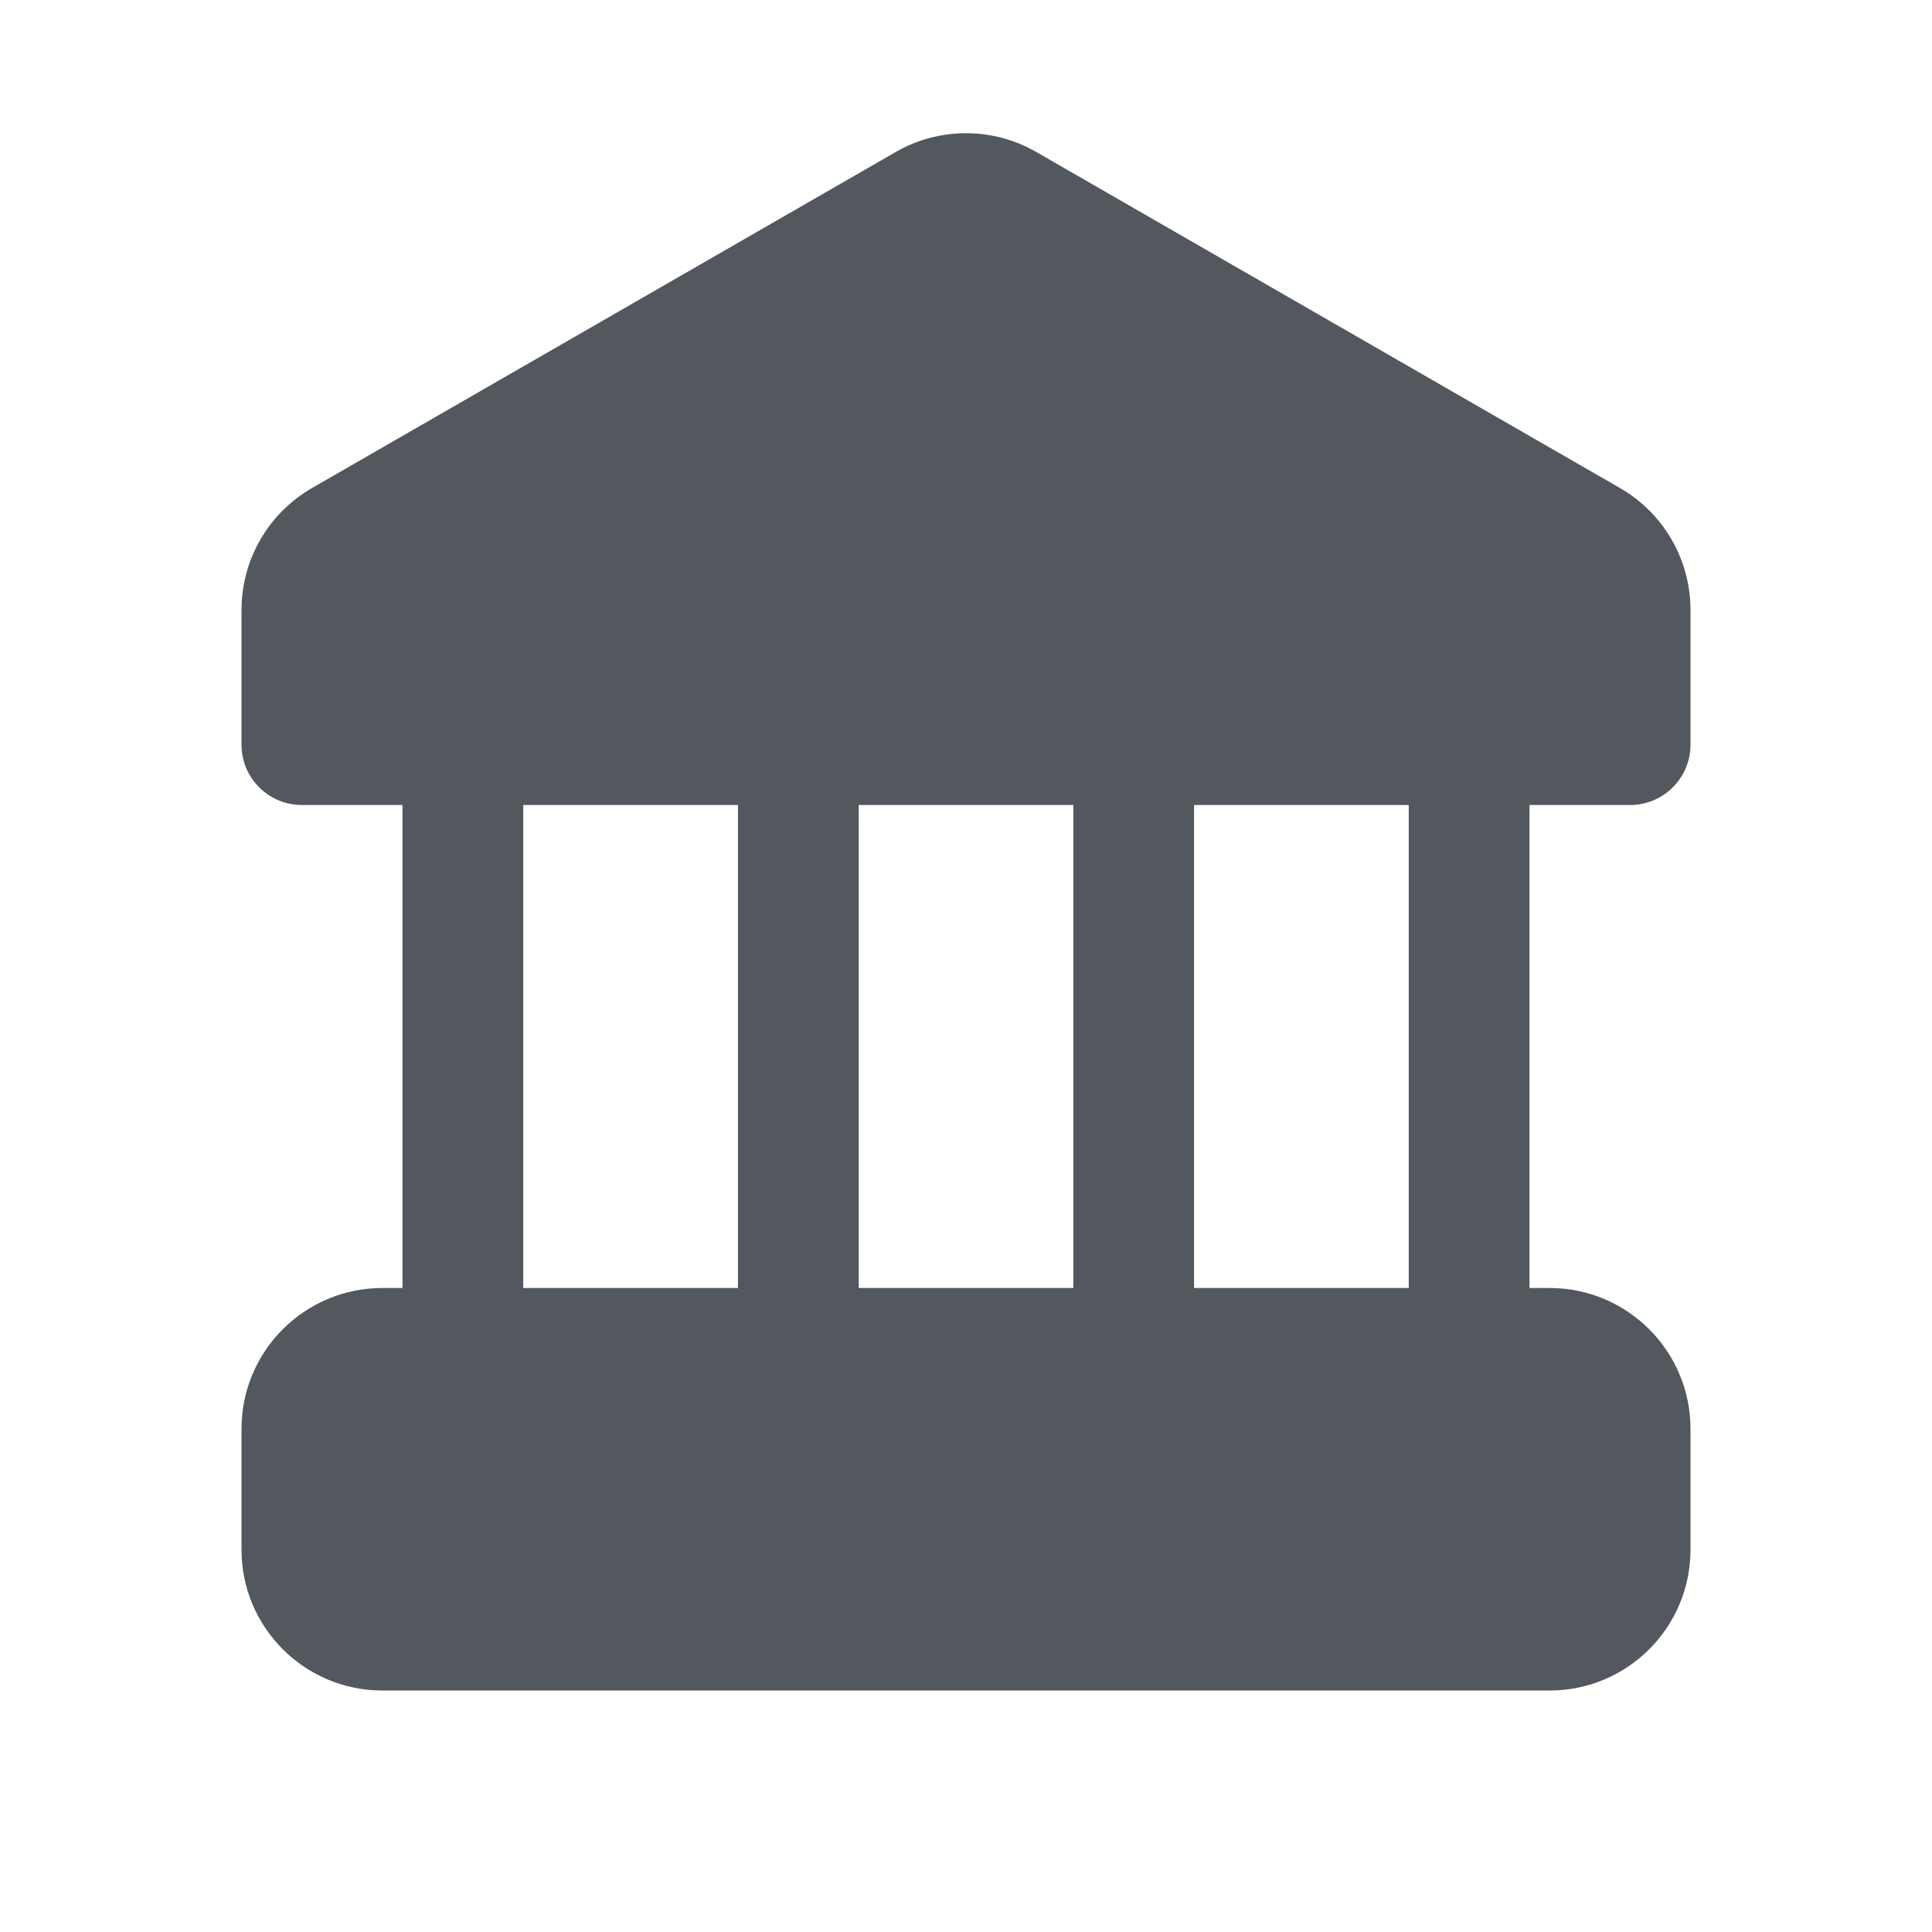
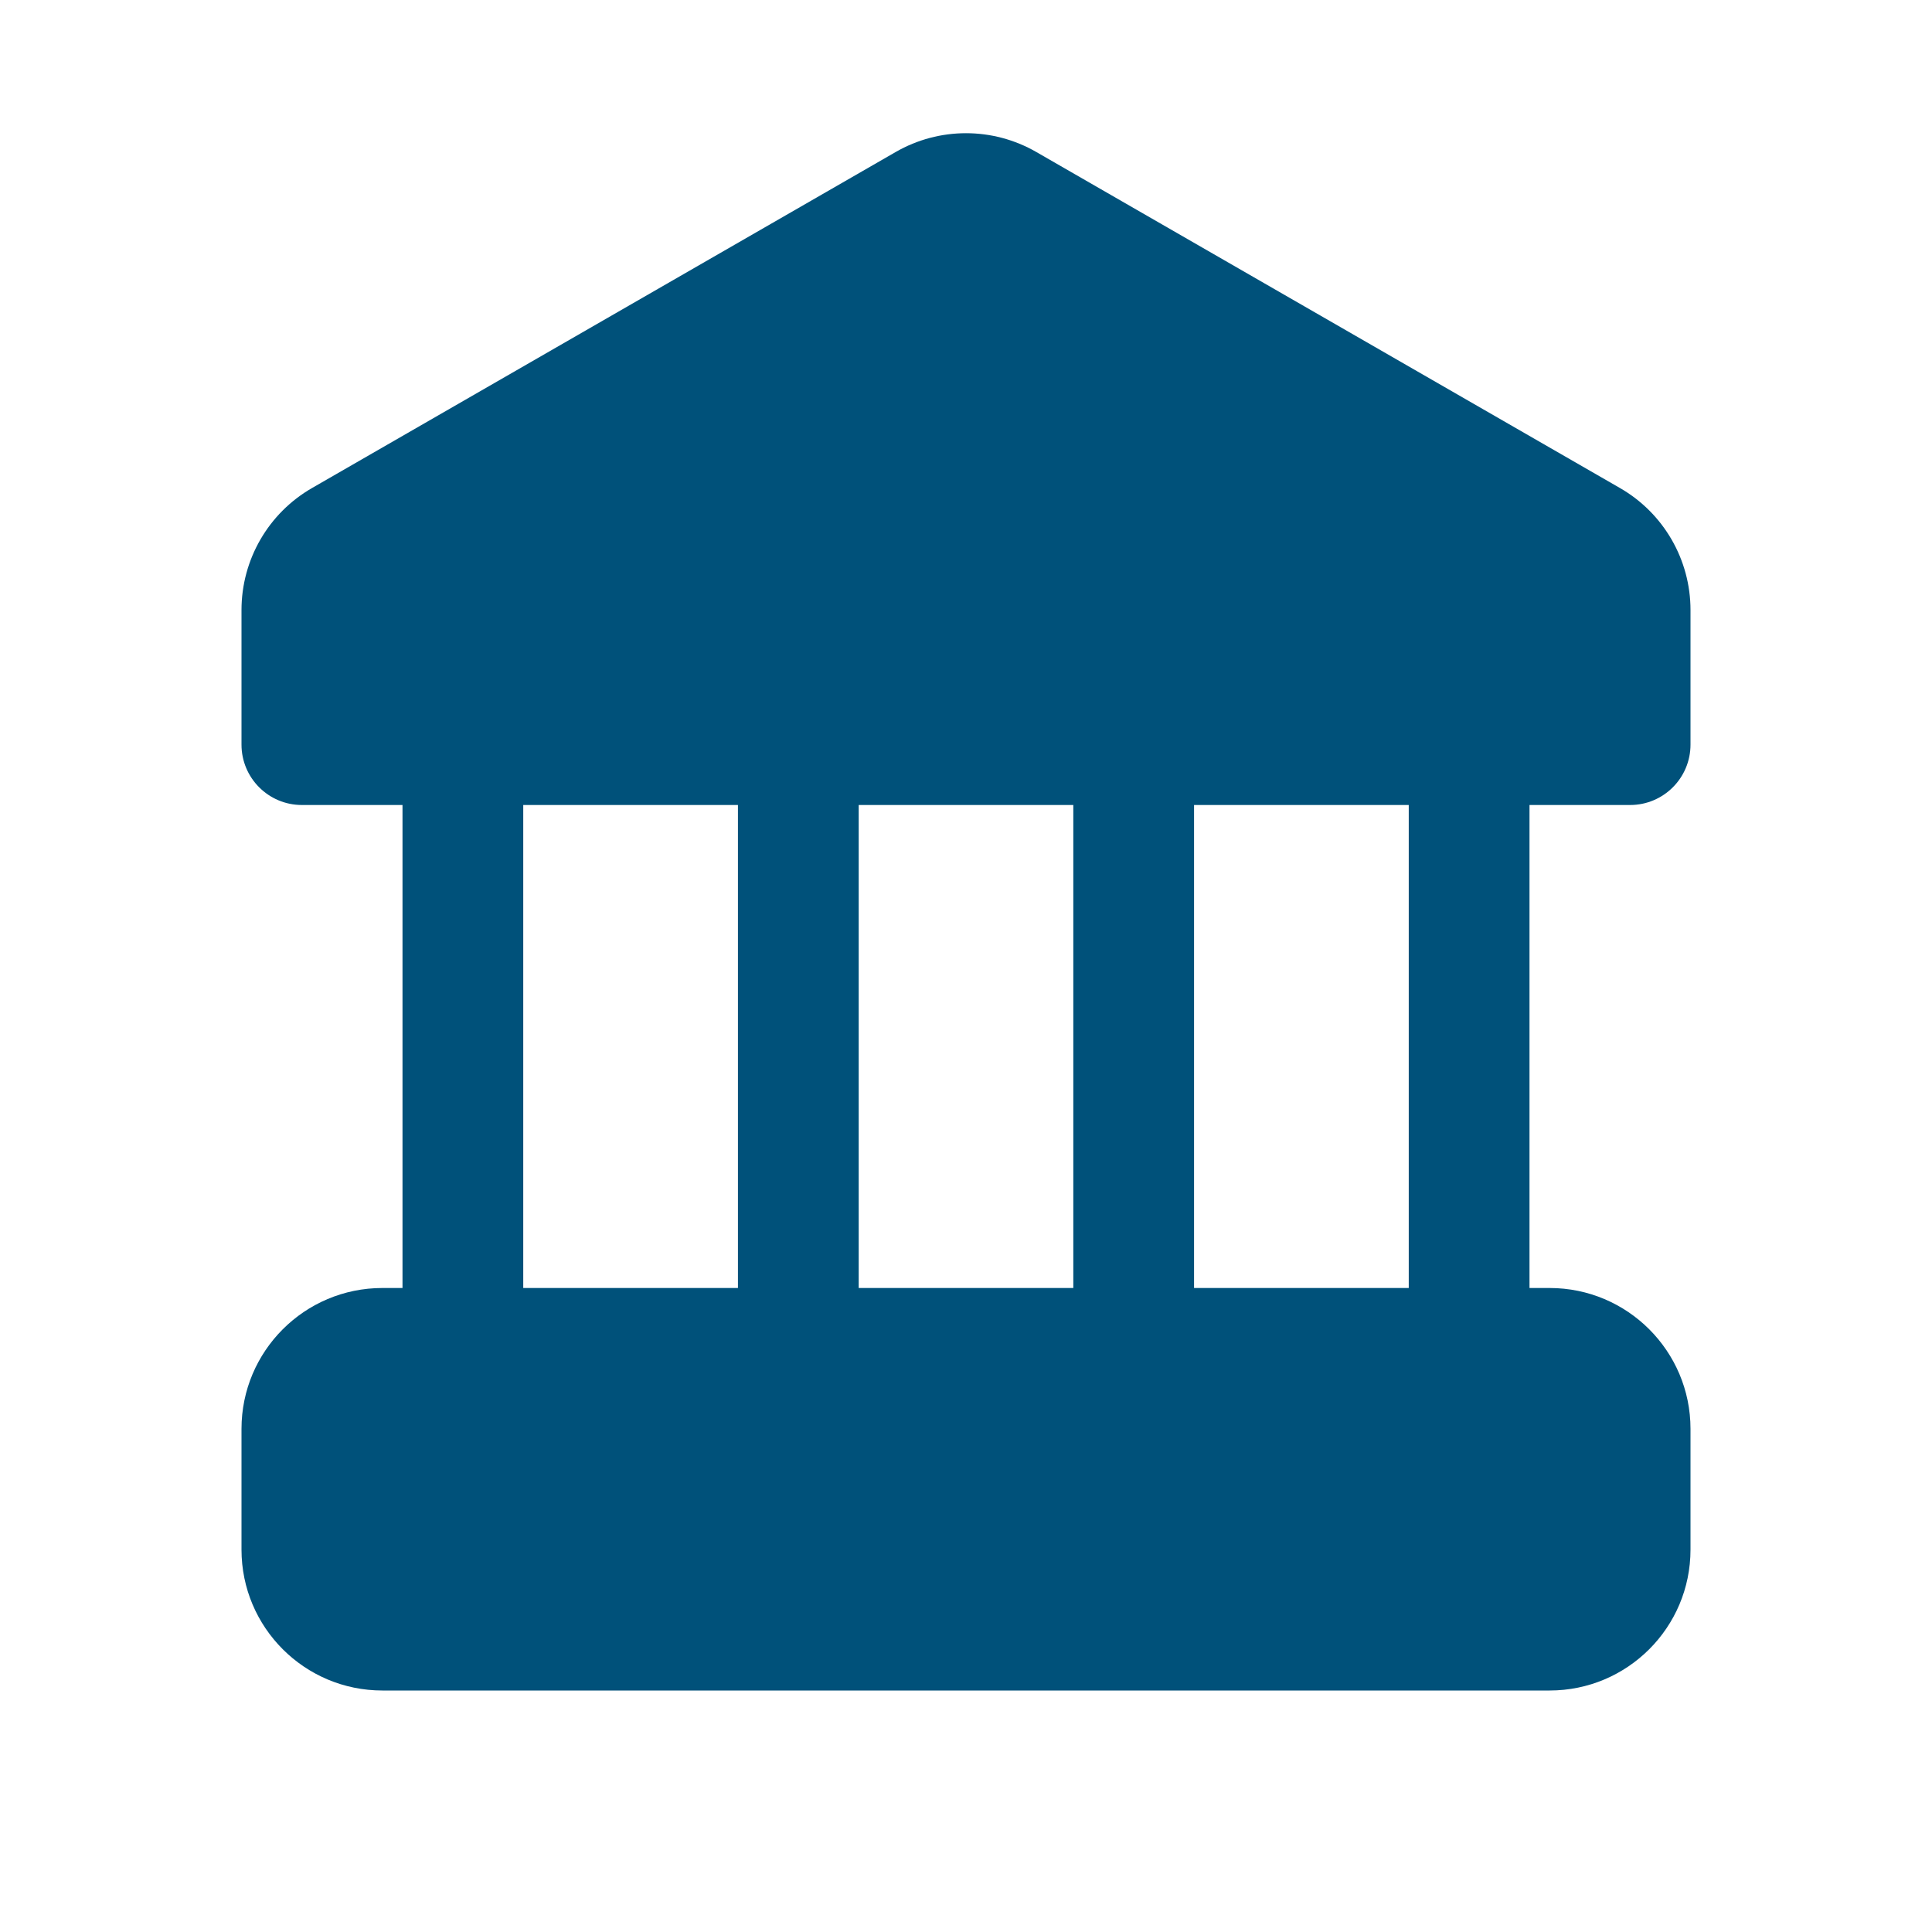
<svg xmlns="http://www.w3.org/2000/svg" width="24" height="24" fill="none" viewBox="0 0 24 24">
-   <path fill="#292D36" fill-opacity=".8" fill-rule="evenodd" d="M11.127 1.888a1.75 1.75 0 0 1 1.746 0l7.25 4.174c.543.312.877.89.877 1.516V9.25a.75.75 0 0 1-.75.75H19v6h.25c.966 0 1.75.784 1.75 1.75v1.5A1.75 1.75 0 0 1 19.25 21H4.75A1.75 1.75 0 0 1 3 19.25v-1.5c0-.966.784-1.75 1.75-1.75H5v-6H3.75A.75.75 0 0 1 3 9.25V7.578c0-.626.334-1.204.877-1.516zM6.5 10v6h2.667v-6zm4.167 0v6h2.666v-6zm4.166 0v6H17.5v-6z" clip-rule="evenodd" />
+   <path fill="#00517A" fill-rule="evenodd" d="M11.127 1.888a1.75 1.75 0 0 1 1.746 0l7.25 4.174c.543.312.877.89.877 1.516V9.25a.75.75 0 0 1-.75.75H19v6h.25c.966 0 1.75.784 1.75 1.75v1.5A1.75 1.75 0 0 1 19.25 21H4.75A1.75 1.75 0 0 1 3 19.25v-1.5c0-.966.784-1.75 1.75-1.75H5v-6H3.75A.75.75 0 0 1 3 9.25V7.578c0-.626.334-1.204.877-1.516zM6.5 10v6h2.667v-6zm4.167 0v6h2.666v-6zm4.166 0v6H17.5v-6z" clip-rule="evenodd" />
</svg>
